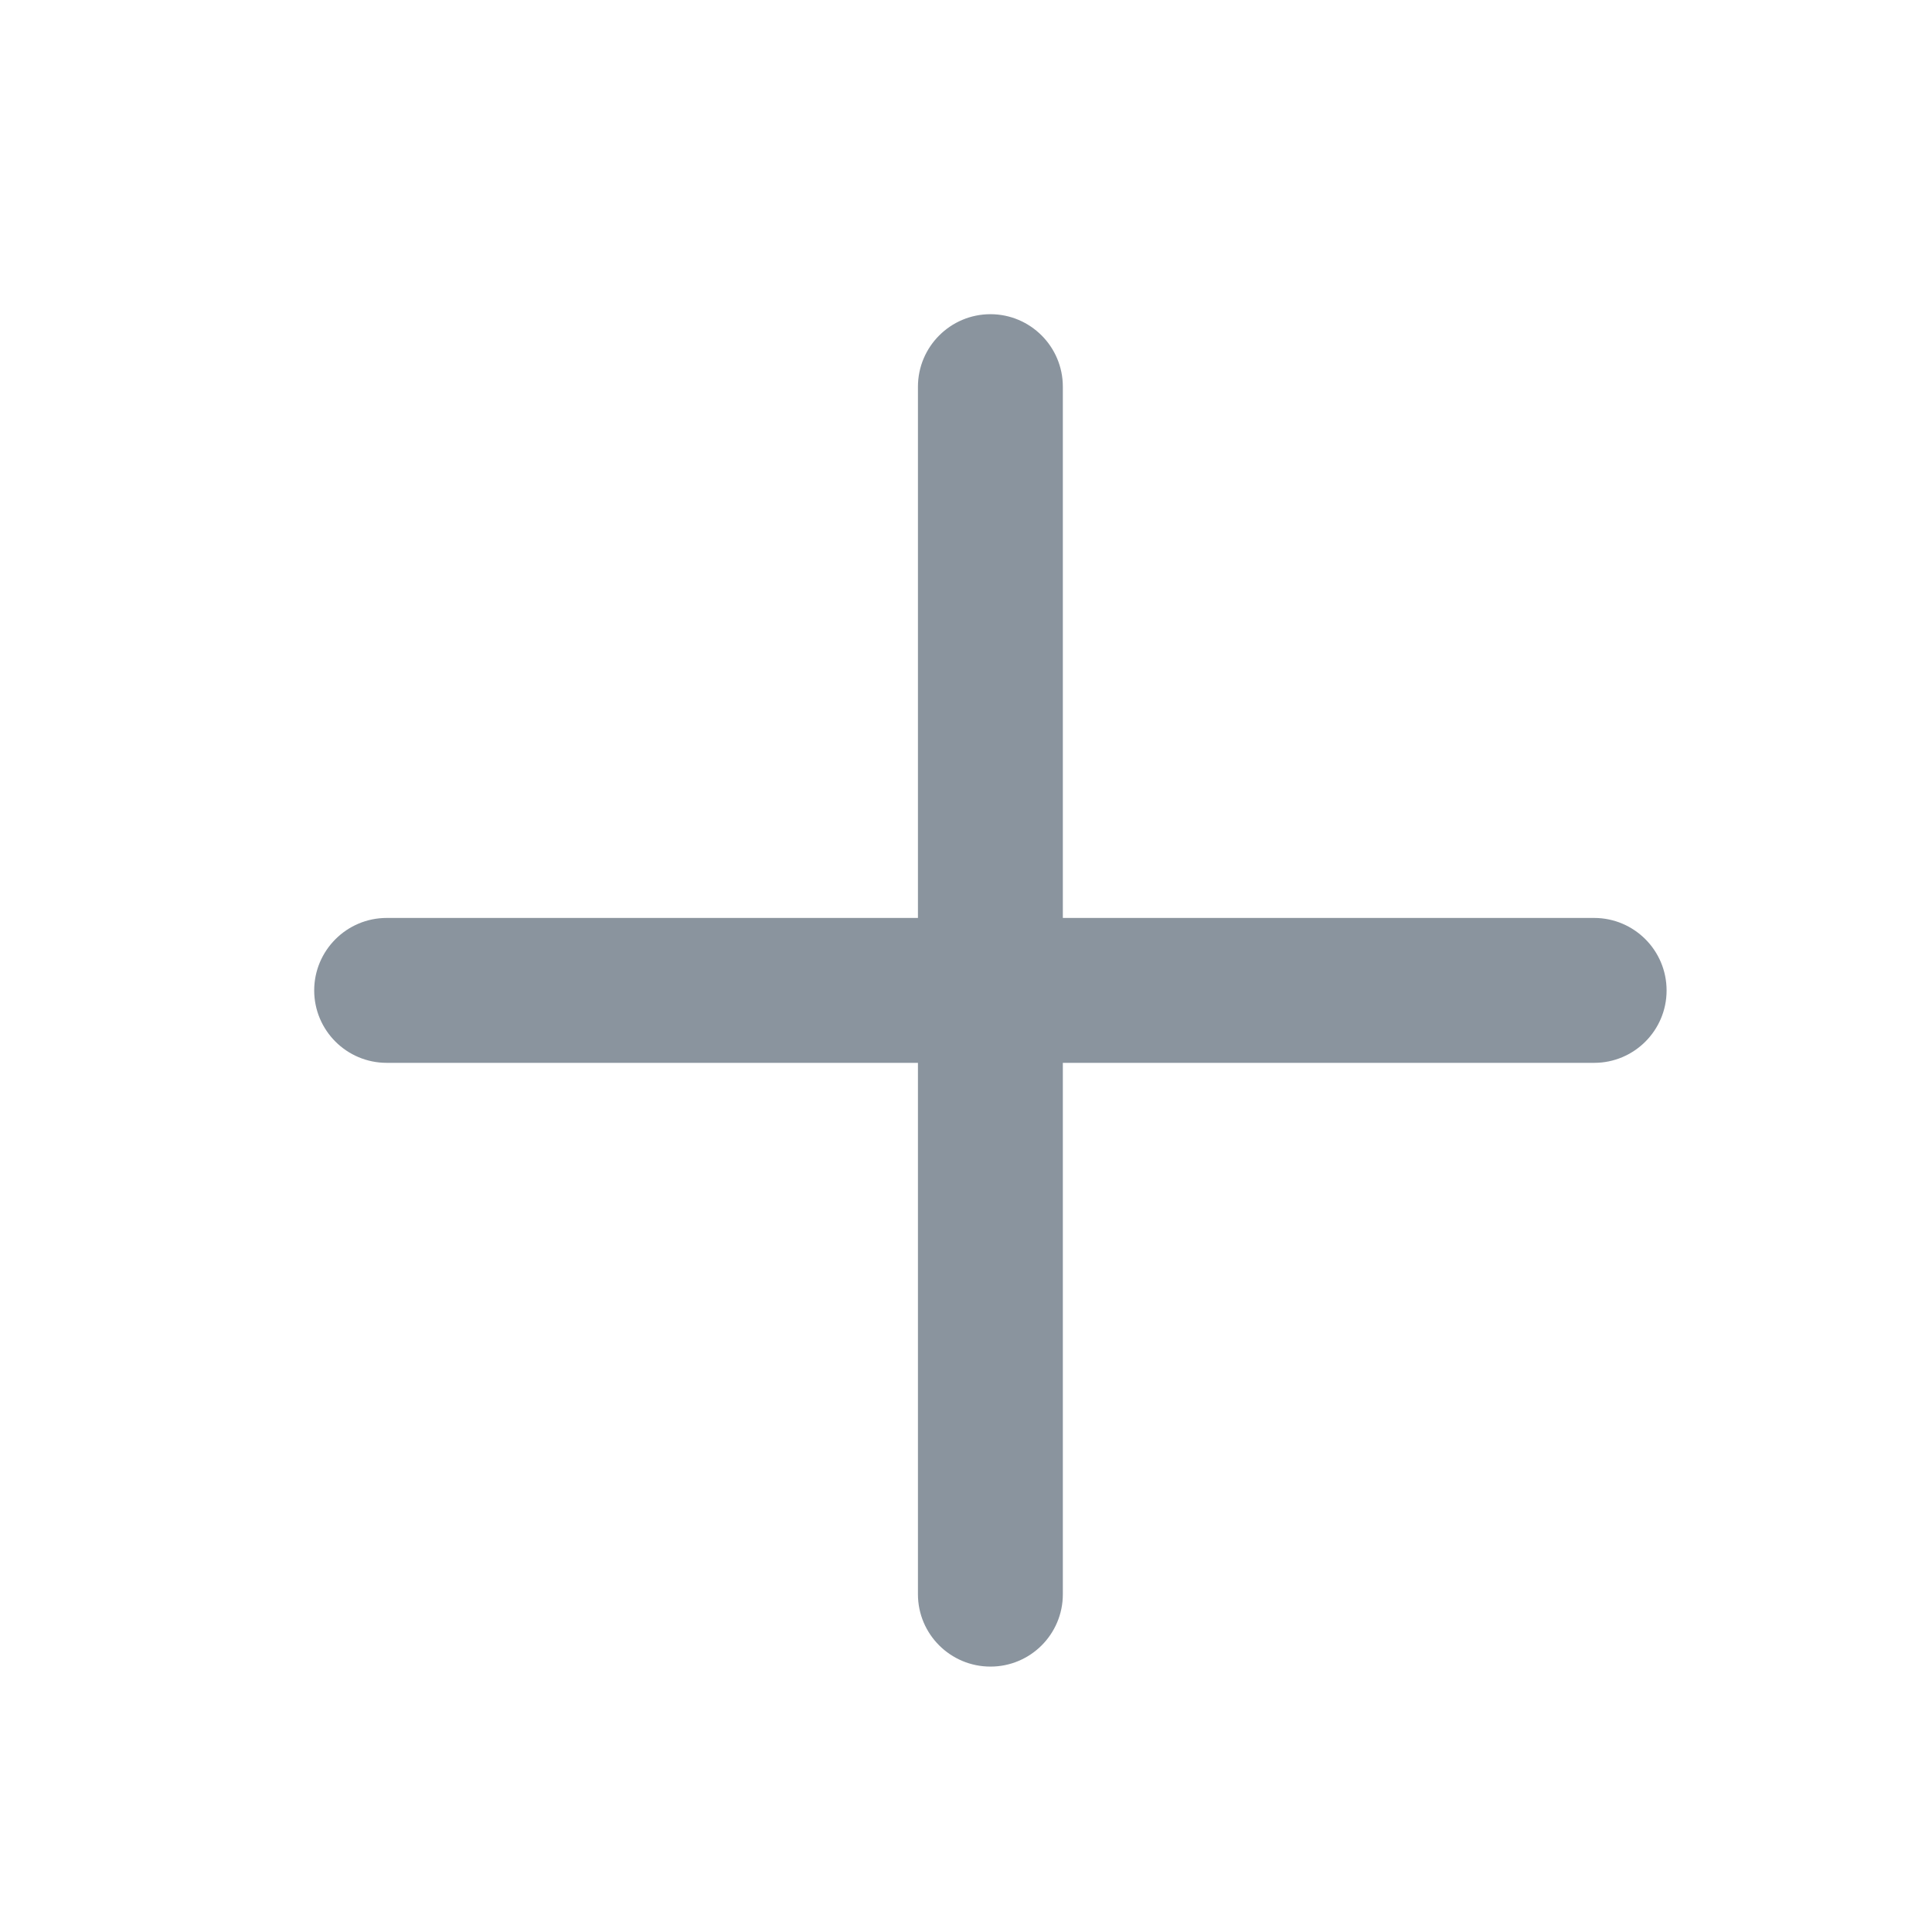
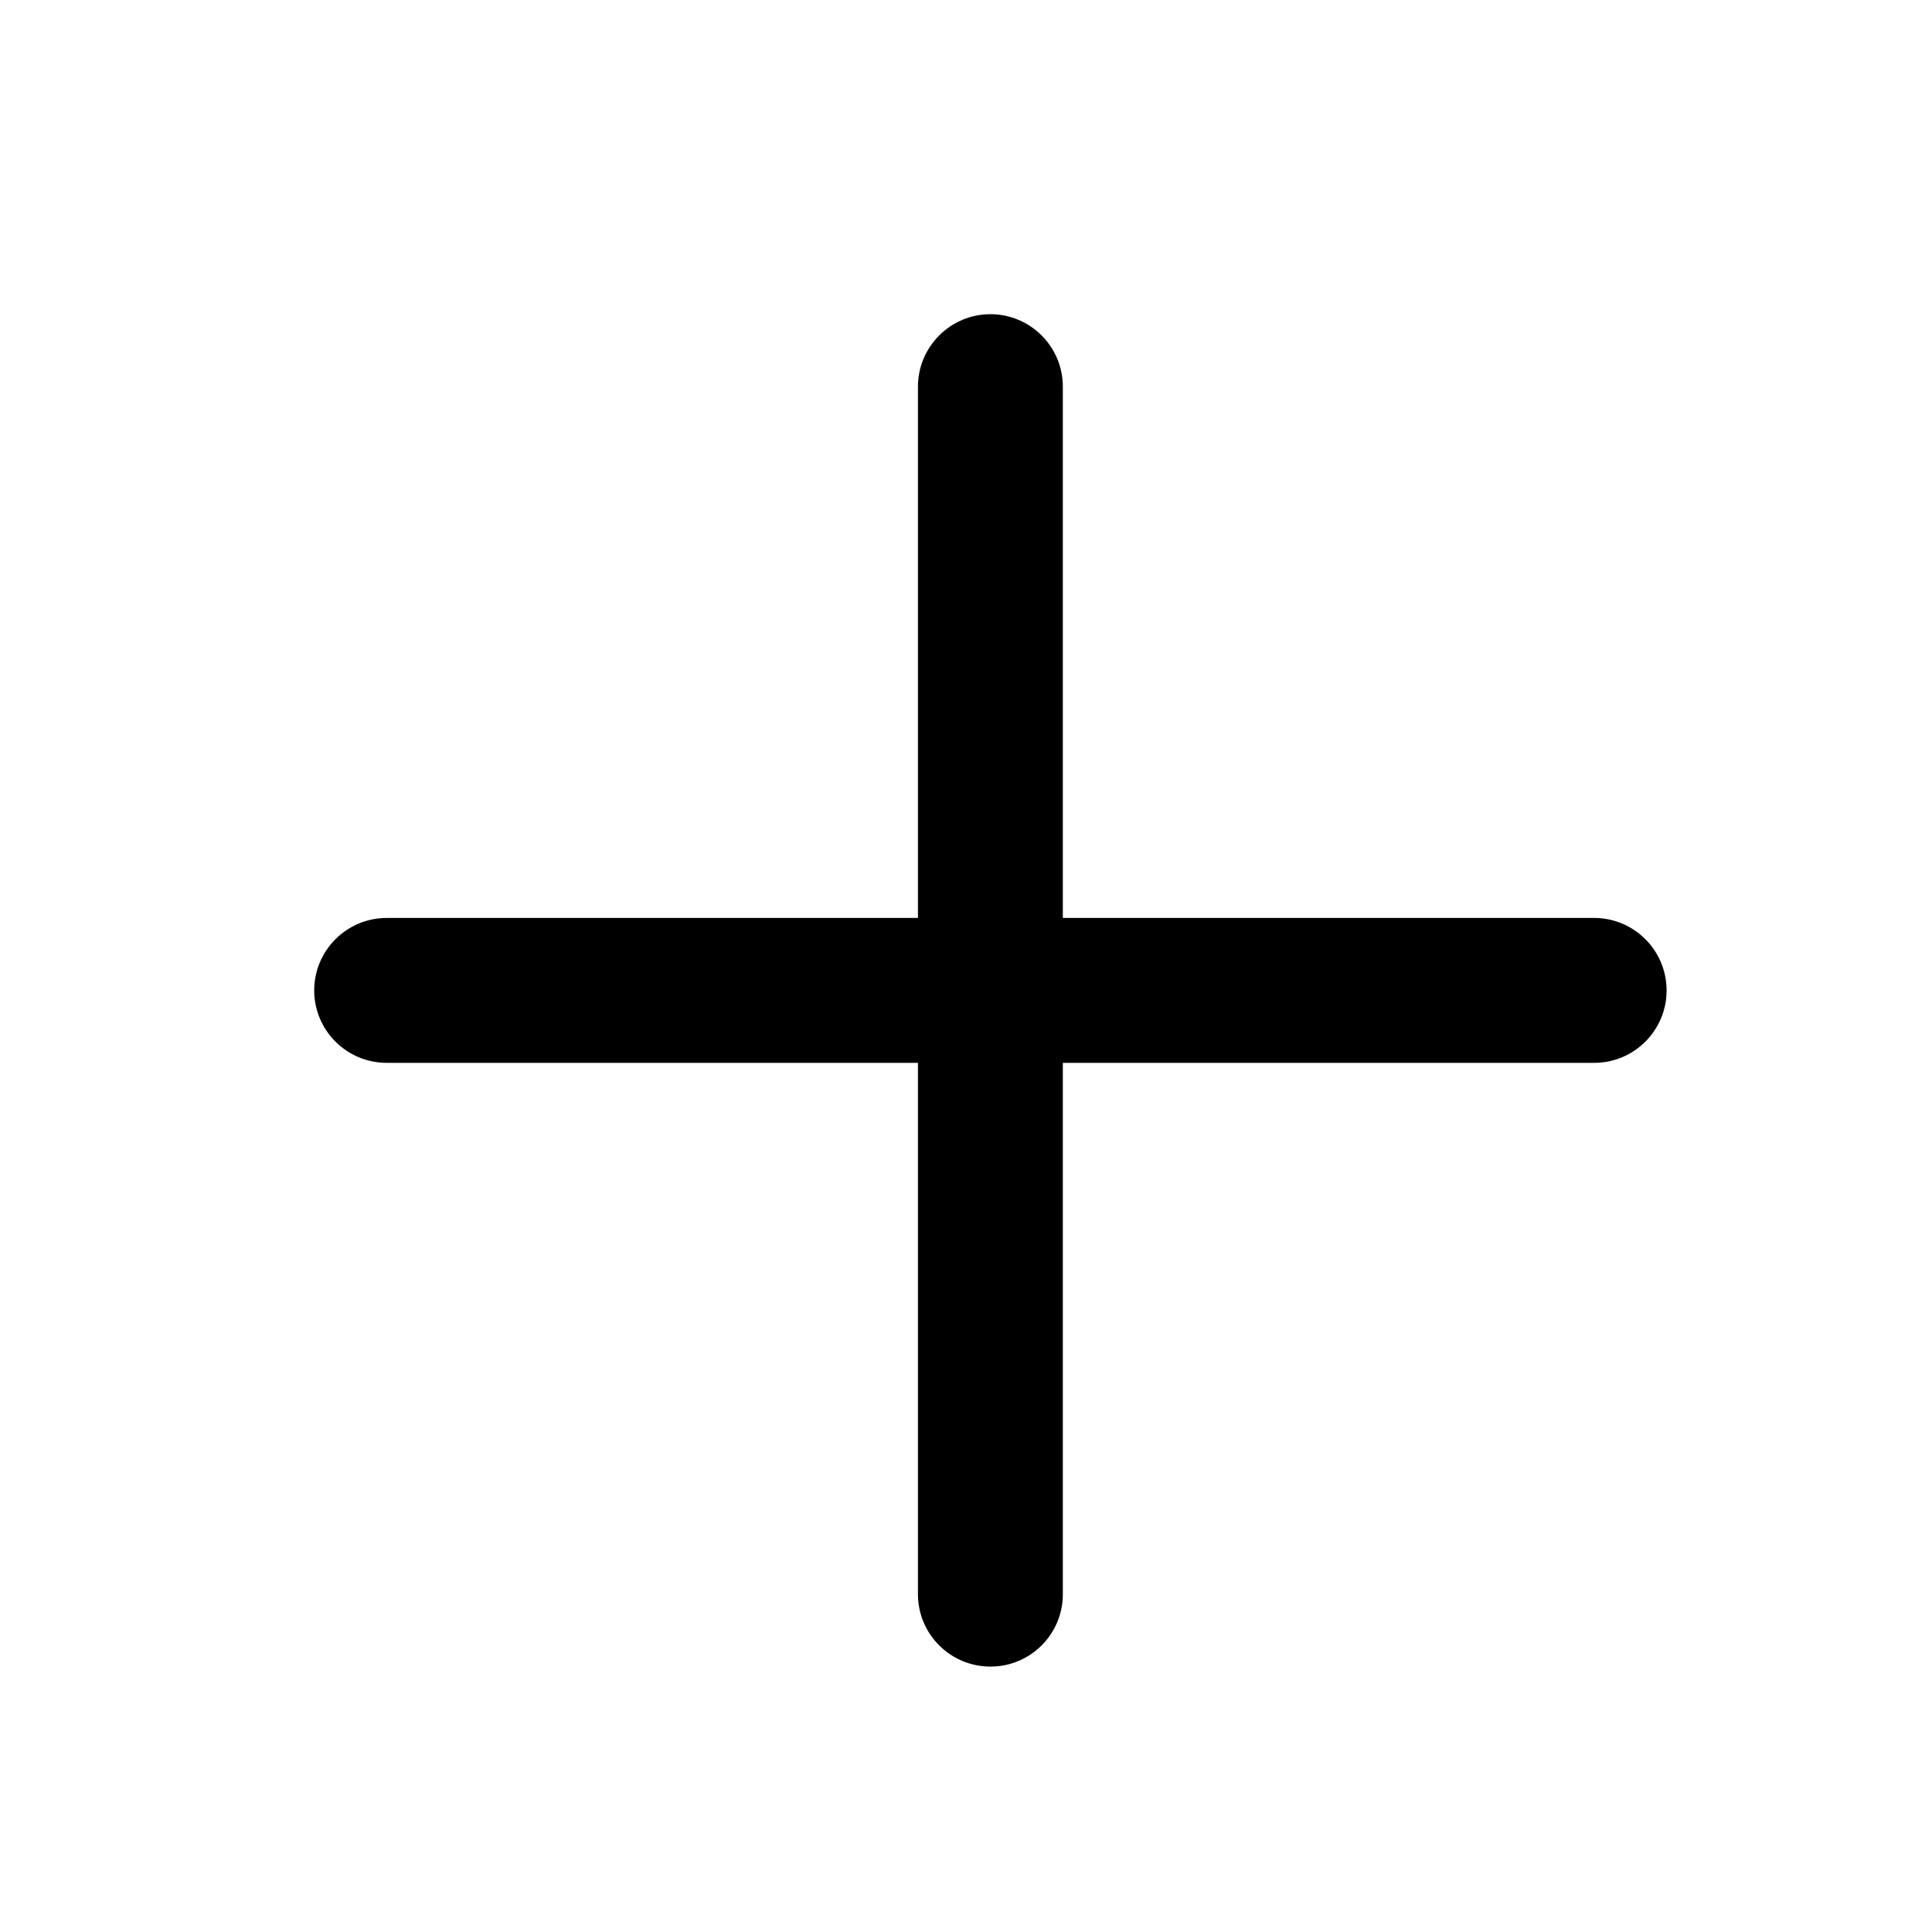
- <svg xmlns="http://www.w3.org/2000/svg" width="24" height="24" viewBox="0 0 24 24" fill="none">
-   <path d="M12.304 3.903C12.801 3.904 13.203 4.307 13.203 4.804V11.403H19.804C20.301 11.404 20.703 11.807 20.703 12.304C20.703 12.8 20.3 13.203 19.804 13.203H13.203V19.804C13.203 20.301 12.8 20.703 12.304 20.703C11.807 20.703 11.403 20.301 11.403 19.804V13.203H4.804C4.307 13.203 3.904 12.801 3.903 12.304C3.903 11.807 4.307 11.403 4.804 11.403H11.403V4.804C11.403 4.307 11.807 3.903 12.304 3.903Z" fill="#8A949E" />
+ <svg xmlns="http://www.w3.org/2000/svg" viewBox="0 0 24 24">
+   <path d="M12.304 3.903C12.801 3.904 13.203 4.307 13.203 4.804V11.403H19.804C20.301 11.404 20.703 11.807 20.703 12.304C20.703 12.8 20.3 13.203 19.804 13.203H13.203V19.804C13.203 20.301 12.8 20.703 12.304 20.703C11.807 20.703 11.403 20.301 11.403 19.804V13.203H4.804C4.307 13.203 3.904 12.801 3.903 12.304C3.903 11.807 4.307 11.403 4.804 11.403H11.403V4.804C11.403 4.307 11.807 3.903 12.304 3.903Z" fill="currentColor" />
</svg>
